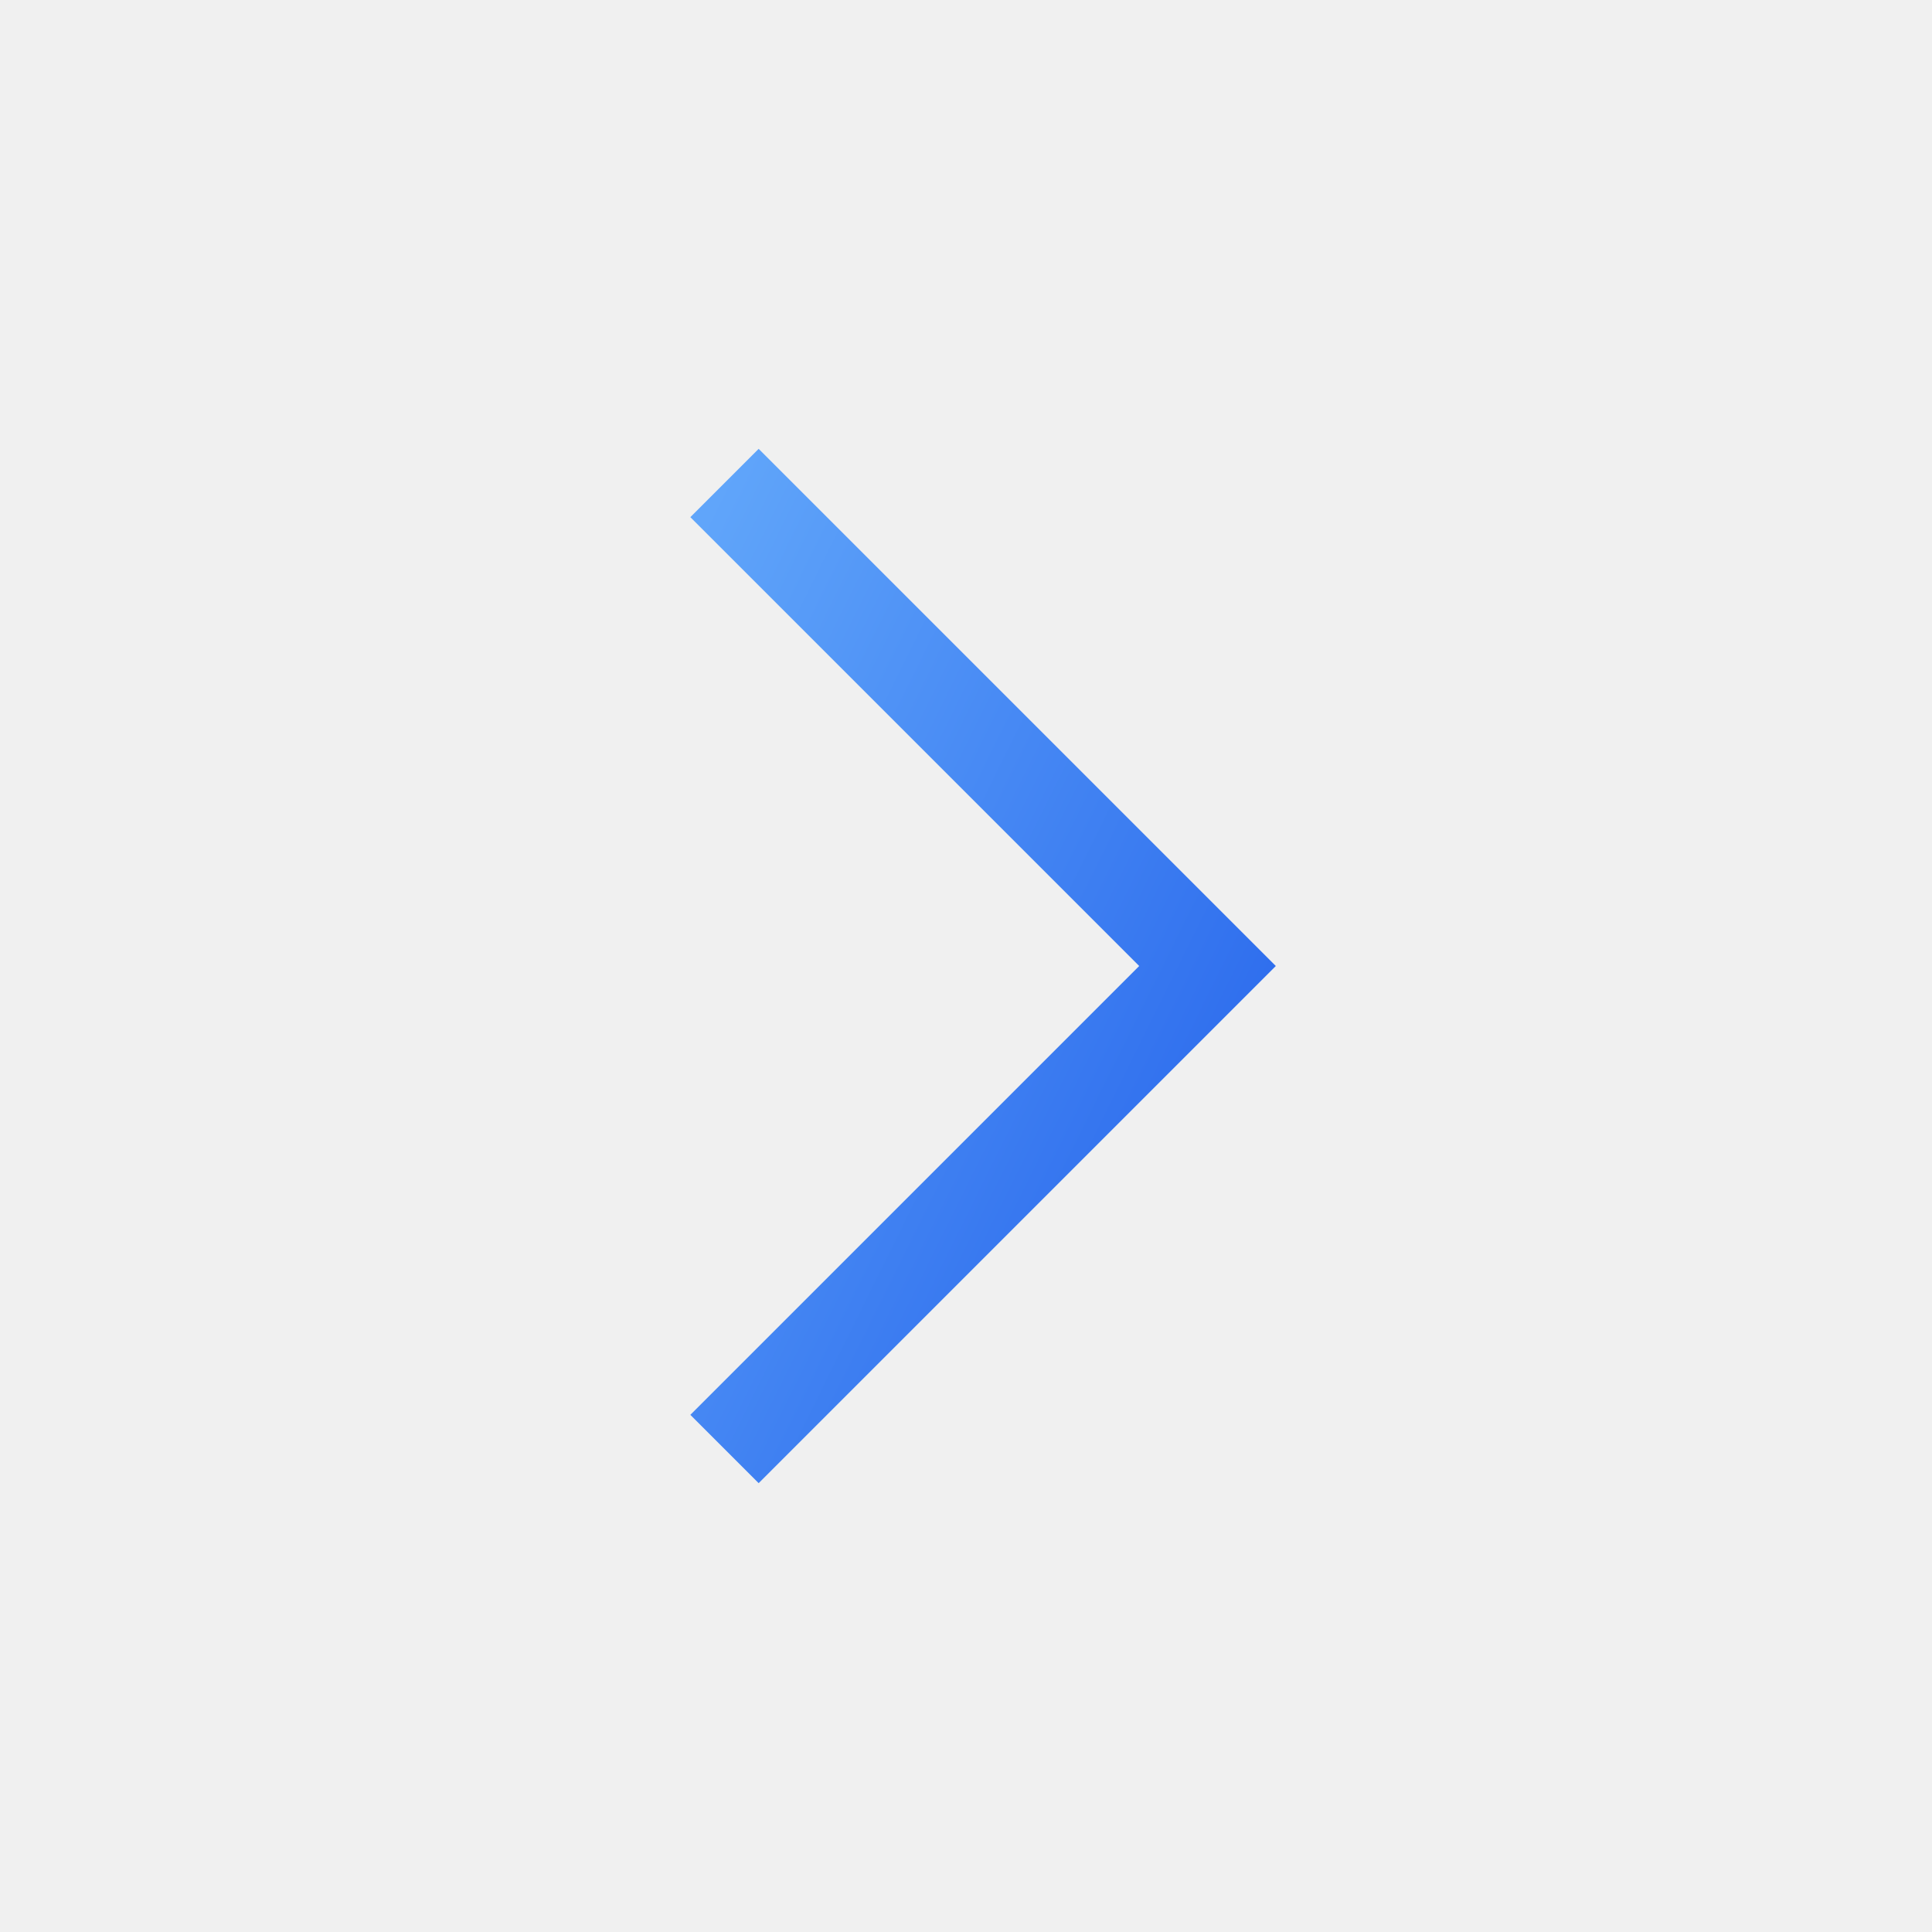
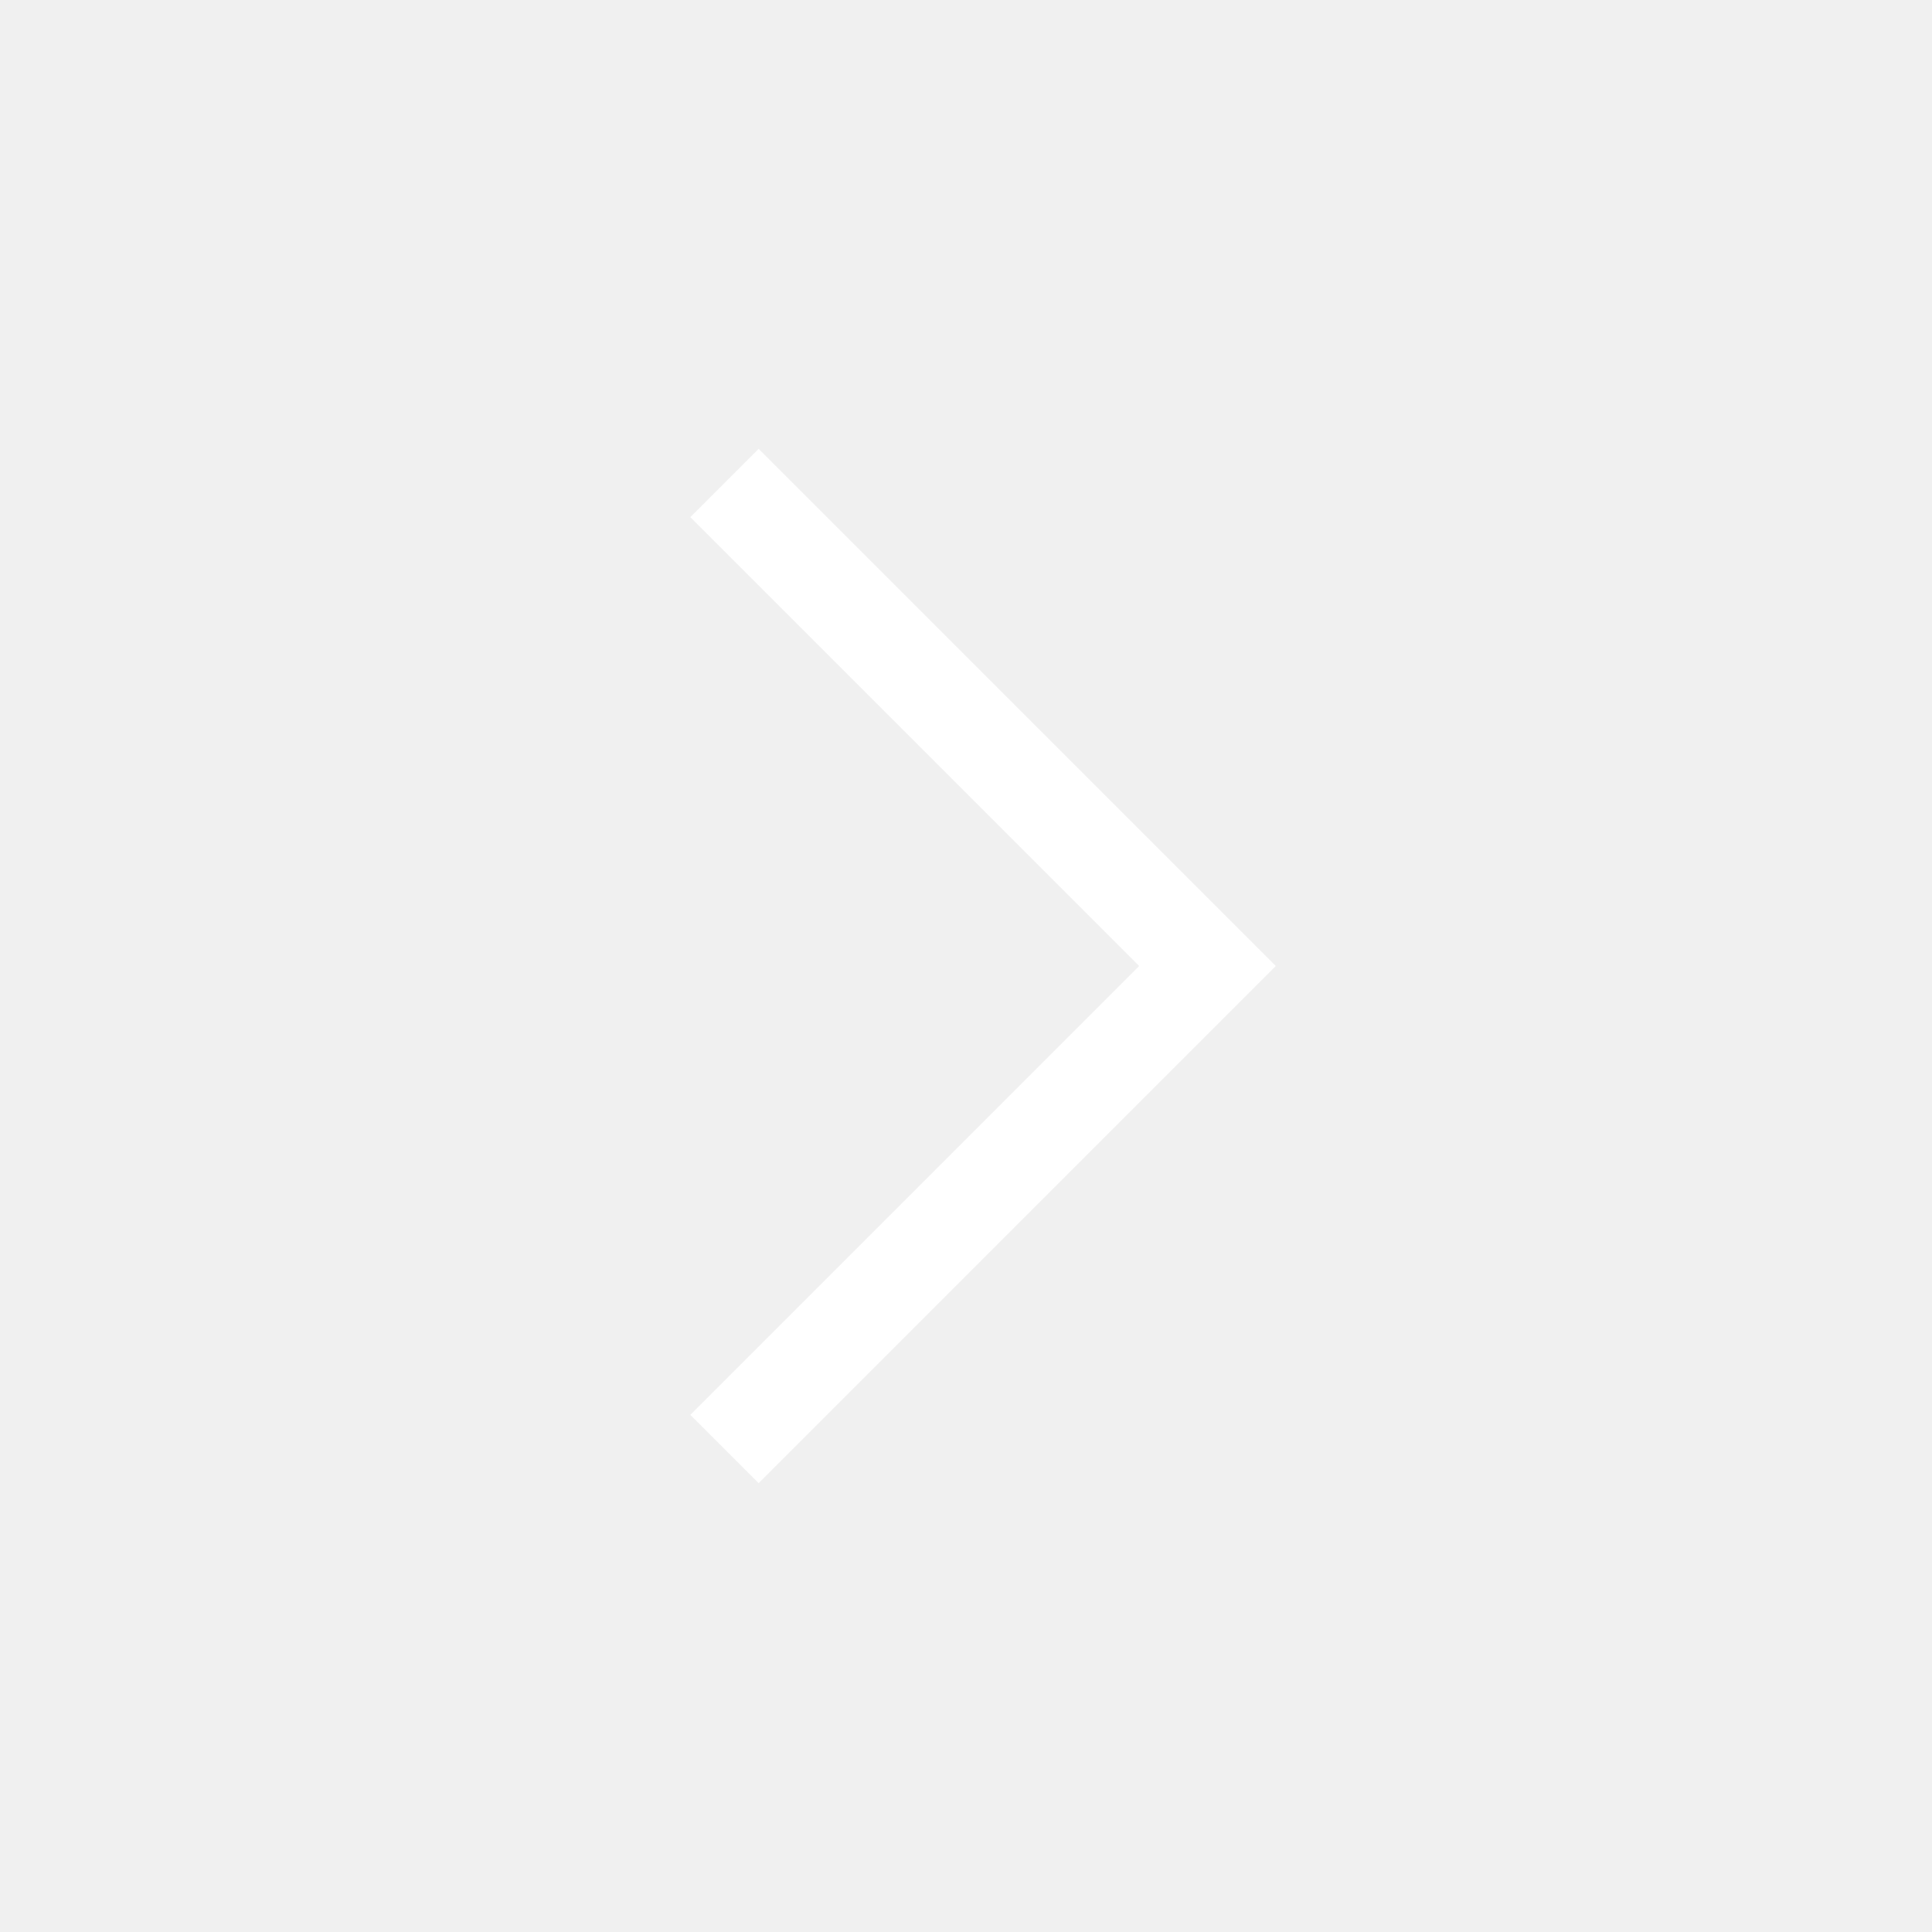
<svg xmlns="http://www.w3.org/2000/svg" width="20" height="20" viewBox="0 0 20 20" fill="none">
-   <defs>
-     <linearGradient id="blueGradient" x1="0%" y1="0%" x2="100%" y2="100%">
-       <stop offset="0%" style="stop-color:#60A5FA;stop-opacity:1" />
-       <stop offset="100%" style="stop-color:#2563EB;stop-opacity:1" />
-     </linearGradient>
-   </defs>
-   <path d="M7.5 5L12.5 10L7.5 15" stroke="url(#blueGradient)" strokeWidth="2" strokeLinecap="round" strokeLinejoin="round" />
+   <path d="M7.5 5L12.5 10L7.5 15" stroke="white" strokeWidth="2" strokeLinecap="round" strokeLinejoin="round" />
</svg>
